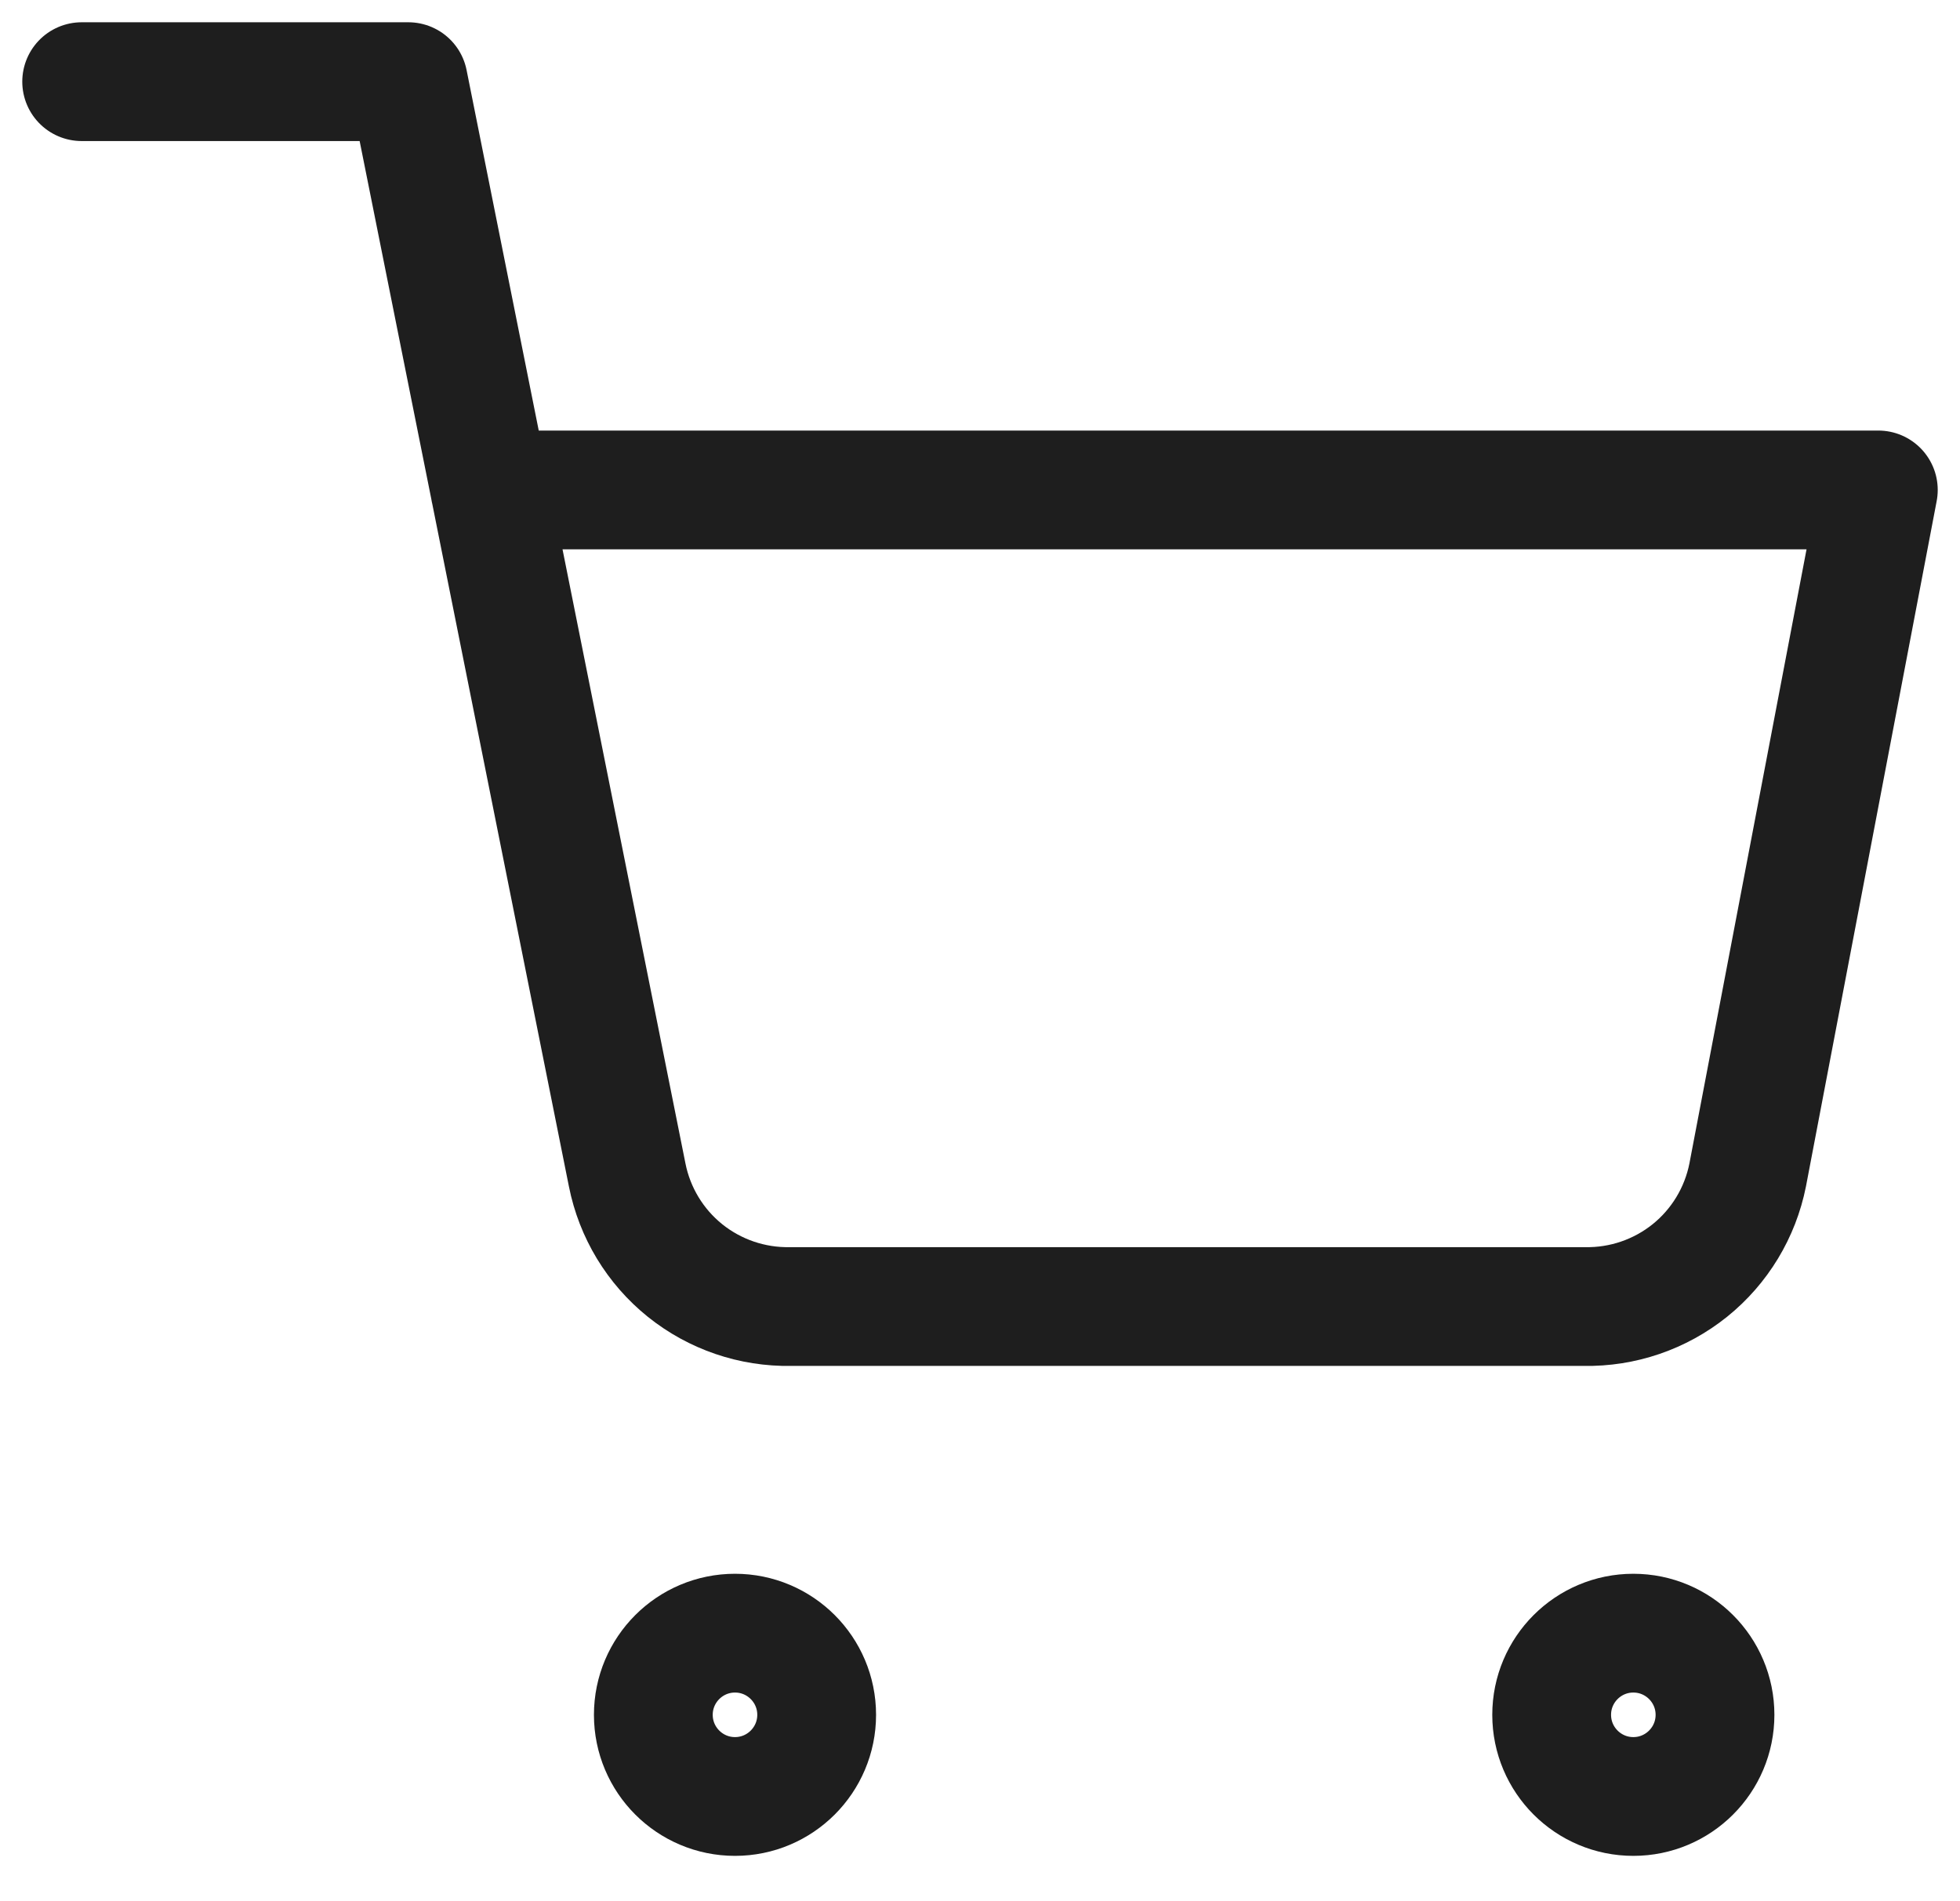
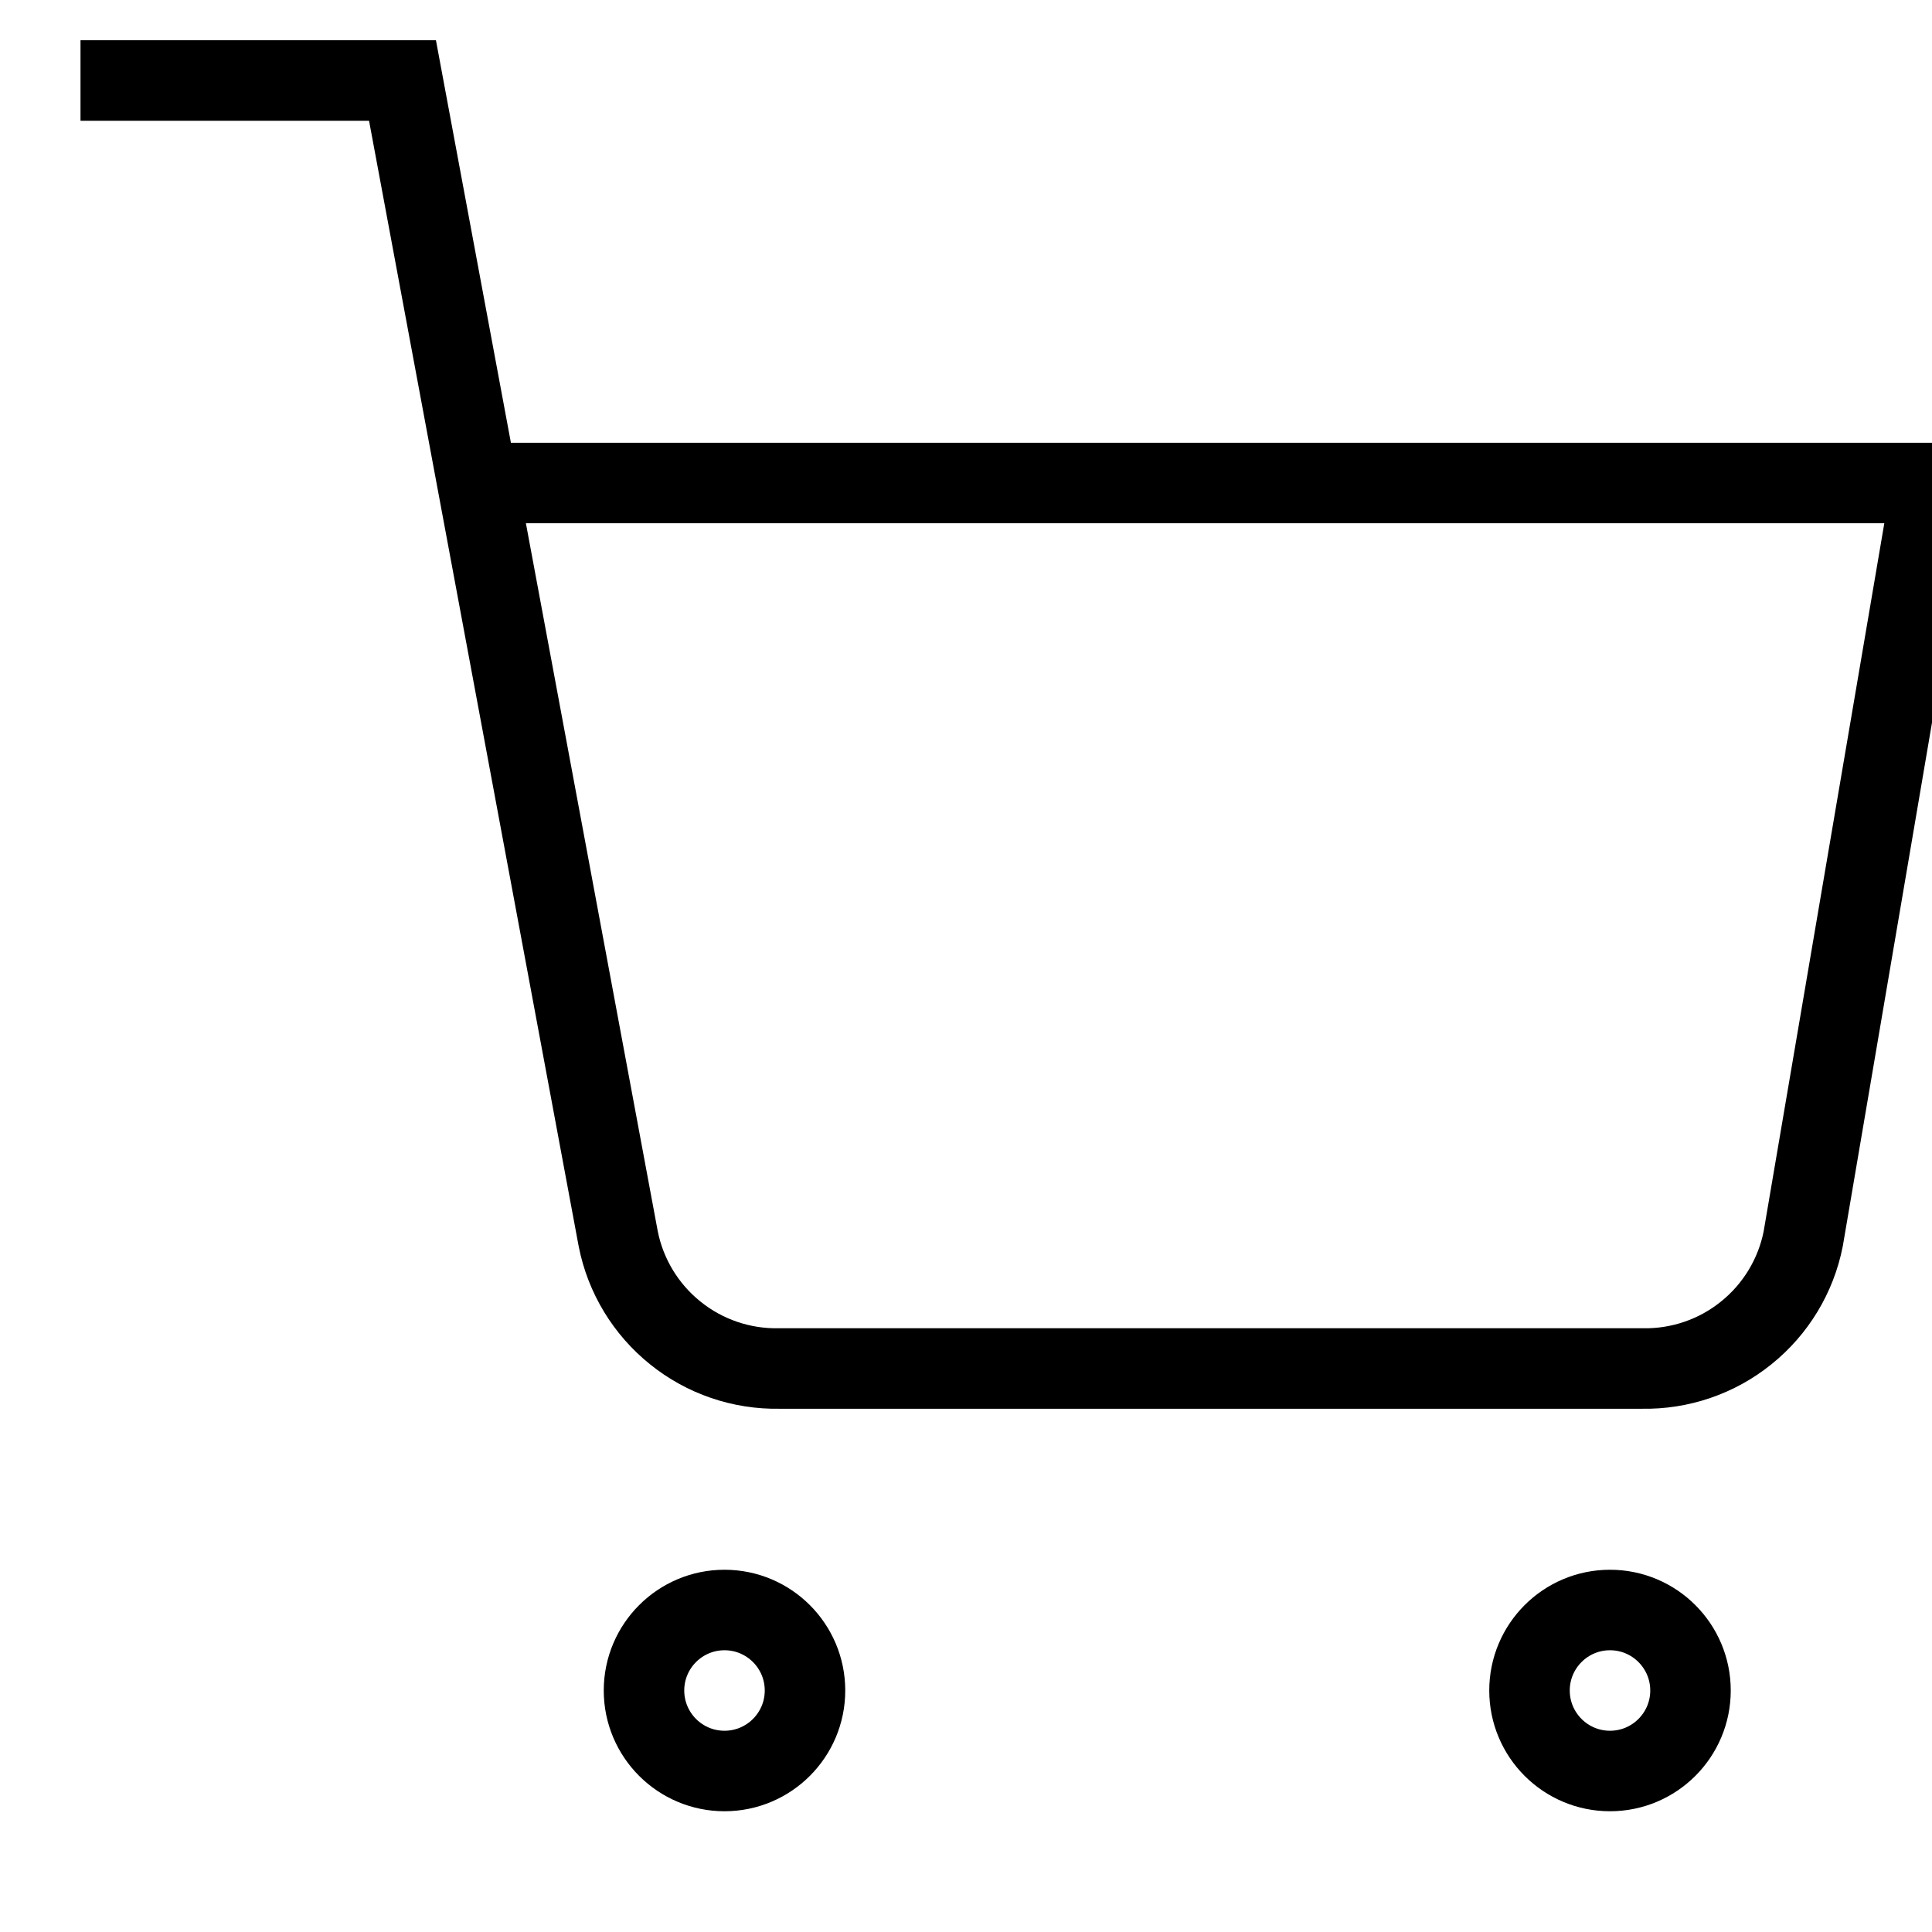
- <svg xmlns="http://www.w3.org/2000/svg" width="33" height="32" viewBox="0 0 33 32" fill="none">
-   <path d="M1.375 1.375H6.875L10.56 19.786C10.686 20.419 11.03 20.988 11.533 21.393C12.036 21.797 12.665 22.012 13.31 22H26.675C27.32 22.012 27.949 21.797 28.452 21.393C28.955 20.988 29.299 20.419 29.425 19.786L31.625 8.25H8.25M13.75 28.875C13.75 29.634 13.134 30.25 12.375 30.25C11.616 30.25 11 29.634 11 28.875C11 28.116 11.616 27.5 12.375 27.5C13.134 27.5 13.75 28.116 13.75 28.875ZM28.875 28.875C28.875 29.634 28.259 30.25 27.5 30.25C26.741 30.25 26.125 29.634 26.125 28.875C26.125 28.116 26.741 27.5 27.5 27.5C28.259 27.5 28.875 28.116 28.875 28.875Z" stroke="#1E1E1E" stroke-width="2" stroke-linecap="round" stroke-linejoin="round" />
+ <svg xmlns="http://www.w3.org/2000/svg" width="24" height="24" viewBox="0 0 24 24" fill="none">
+   <path d="M1 1H5L7.68 15.39C7.771 15.85 8.022 16.264 8.388 16.558C8.753 16.853 9.211 17.009 9.68 17H20.4C20.869 17.009 21.327 16.853 21.692 16.558C22.058 16.264 22.309 15.85 22.4 15.39L24 6H6M10 21C10 21.552 9.552 22 9 22C8.448 22 8 21.552 8 21C8 20.448 8.448 20 9 20C9.552 20 10 20.448 10 21ZM21 21C21 21.552 20.552 22 20 22C19.448 22 19 21.552 19 21C19 20.448 19.448 20 20 20C20.552 20 21 20.448 21 21Z" stroke="currentColor" strokeWidth="2" strokeLinecap="round" strokeLinejoin="round" />
</svg>
